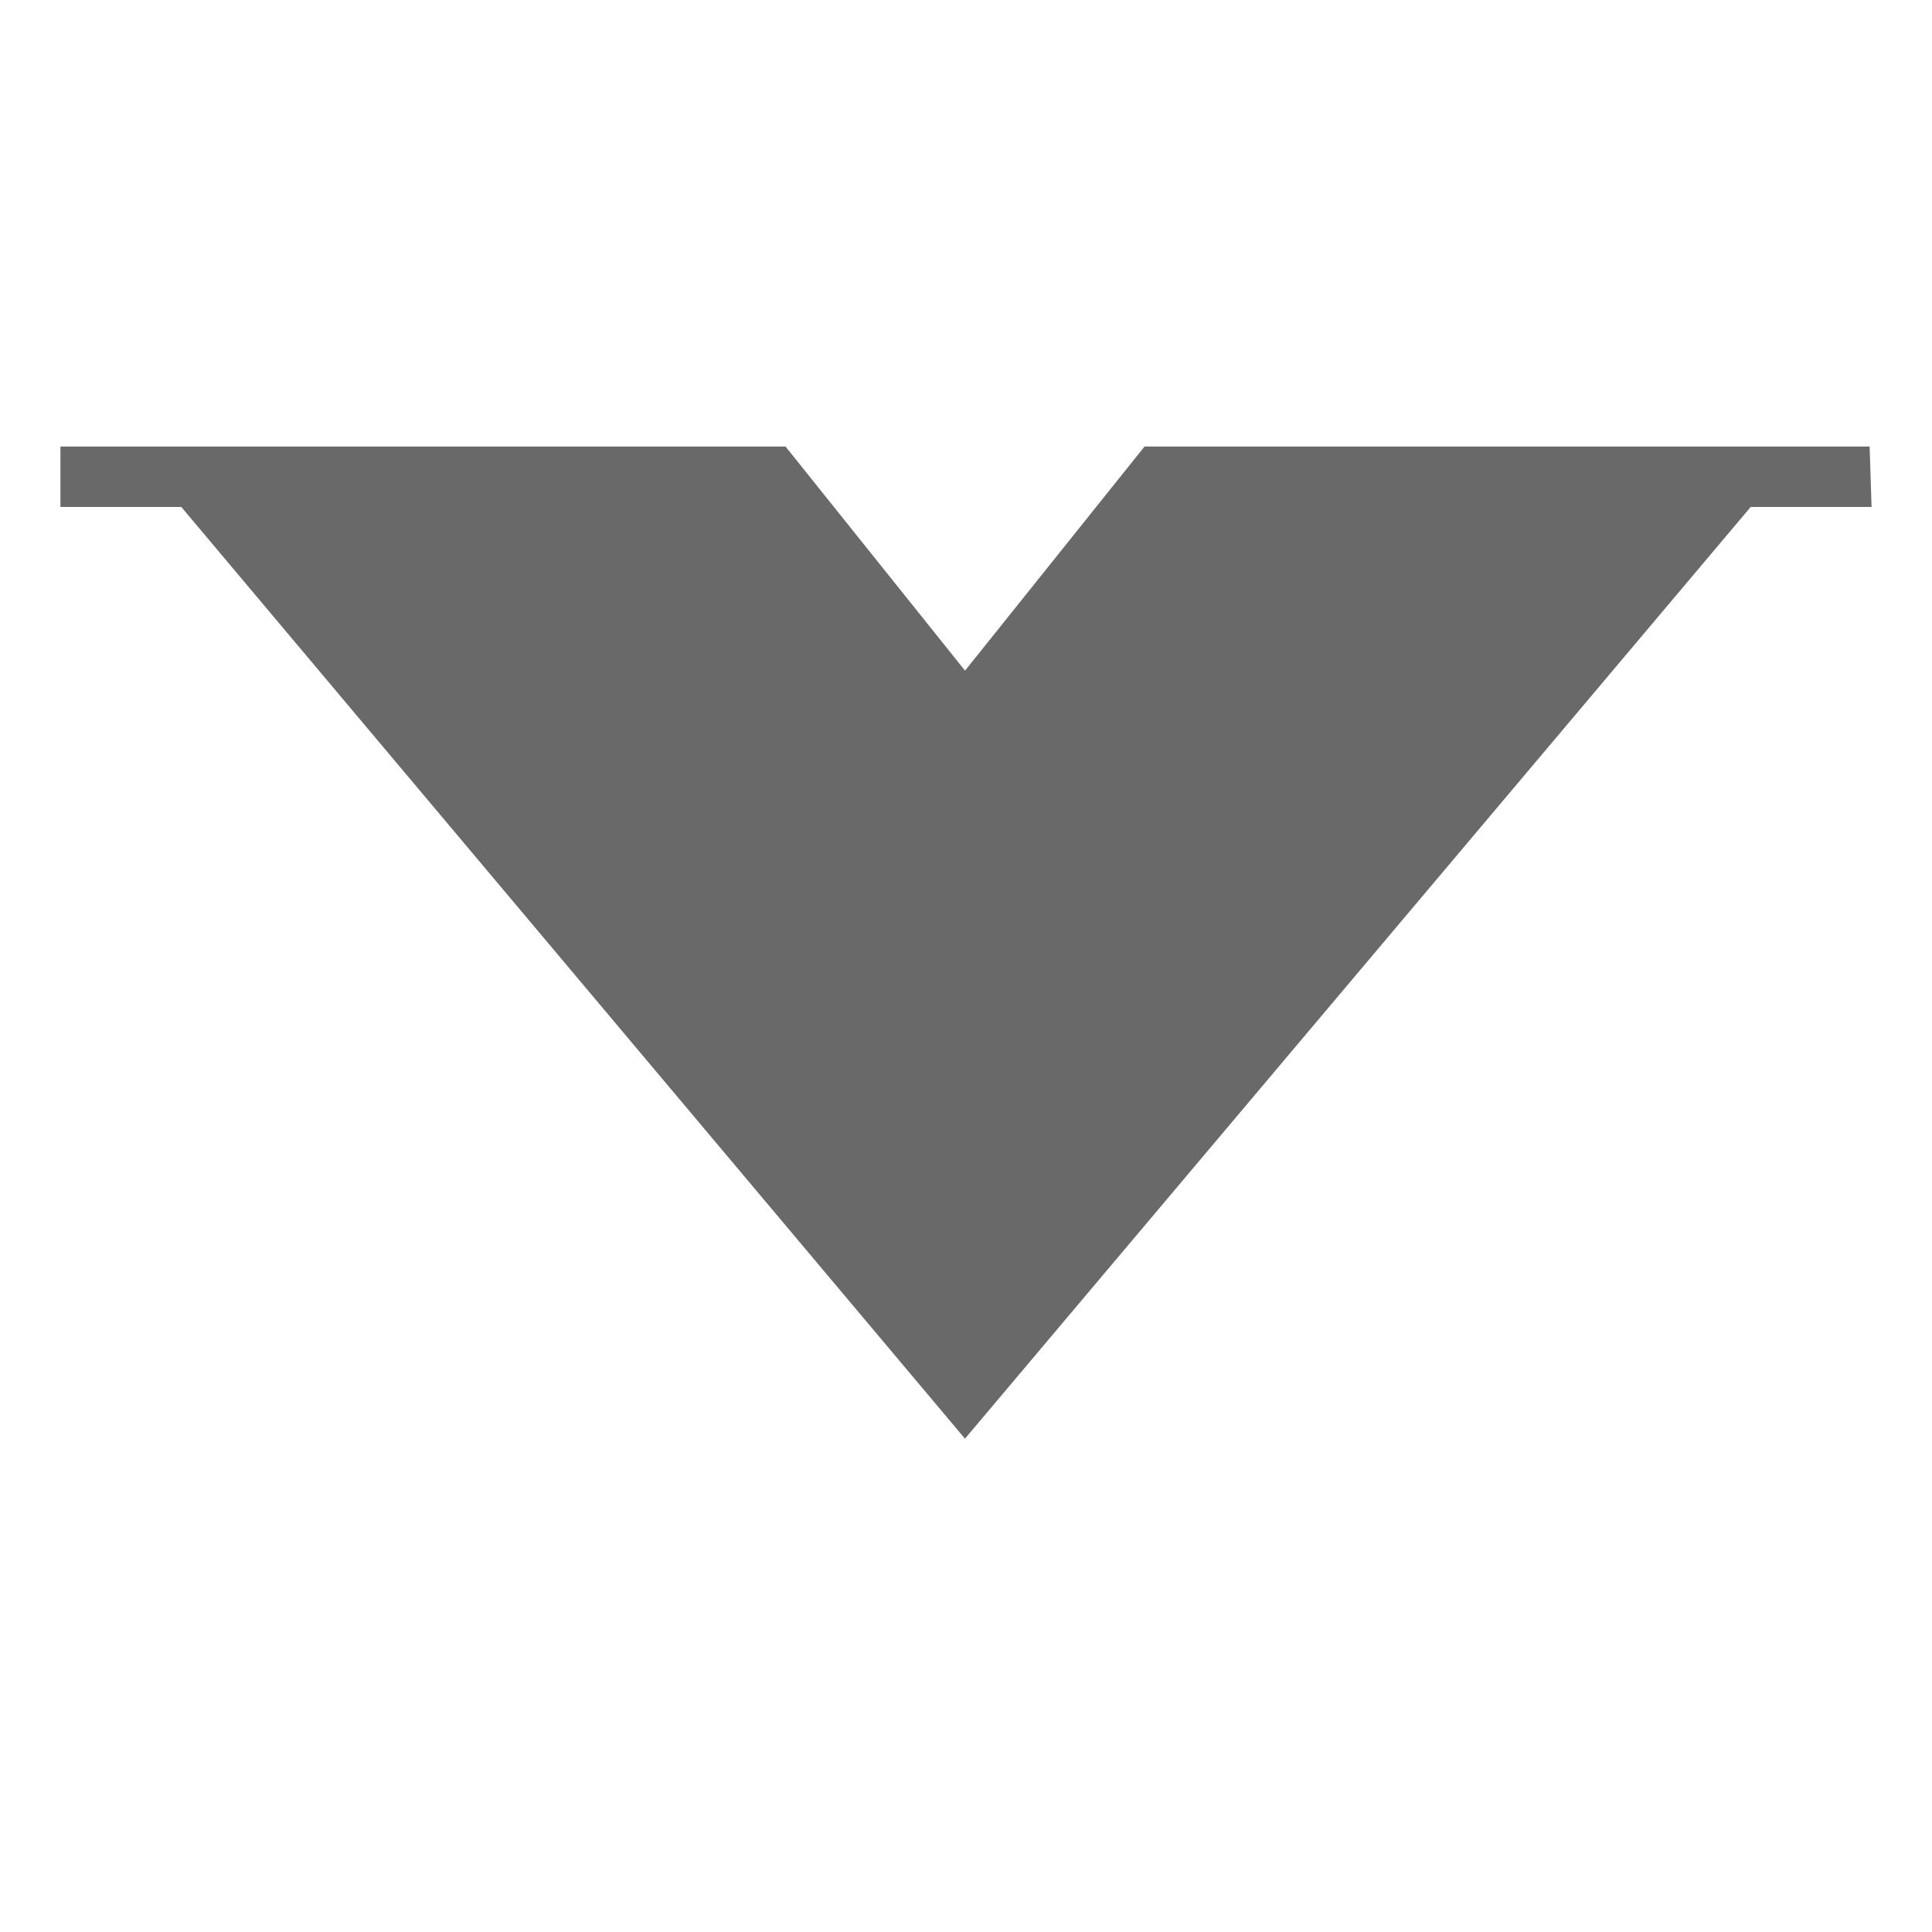
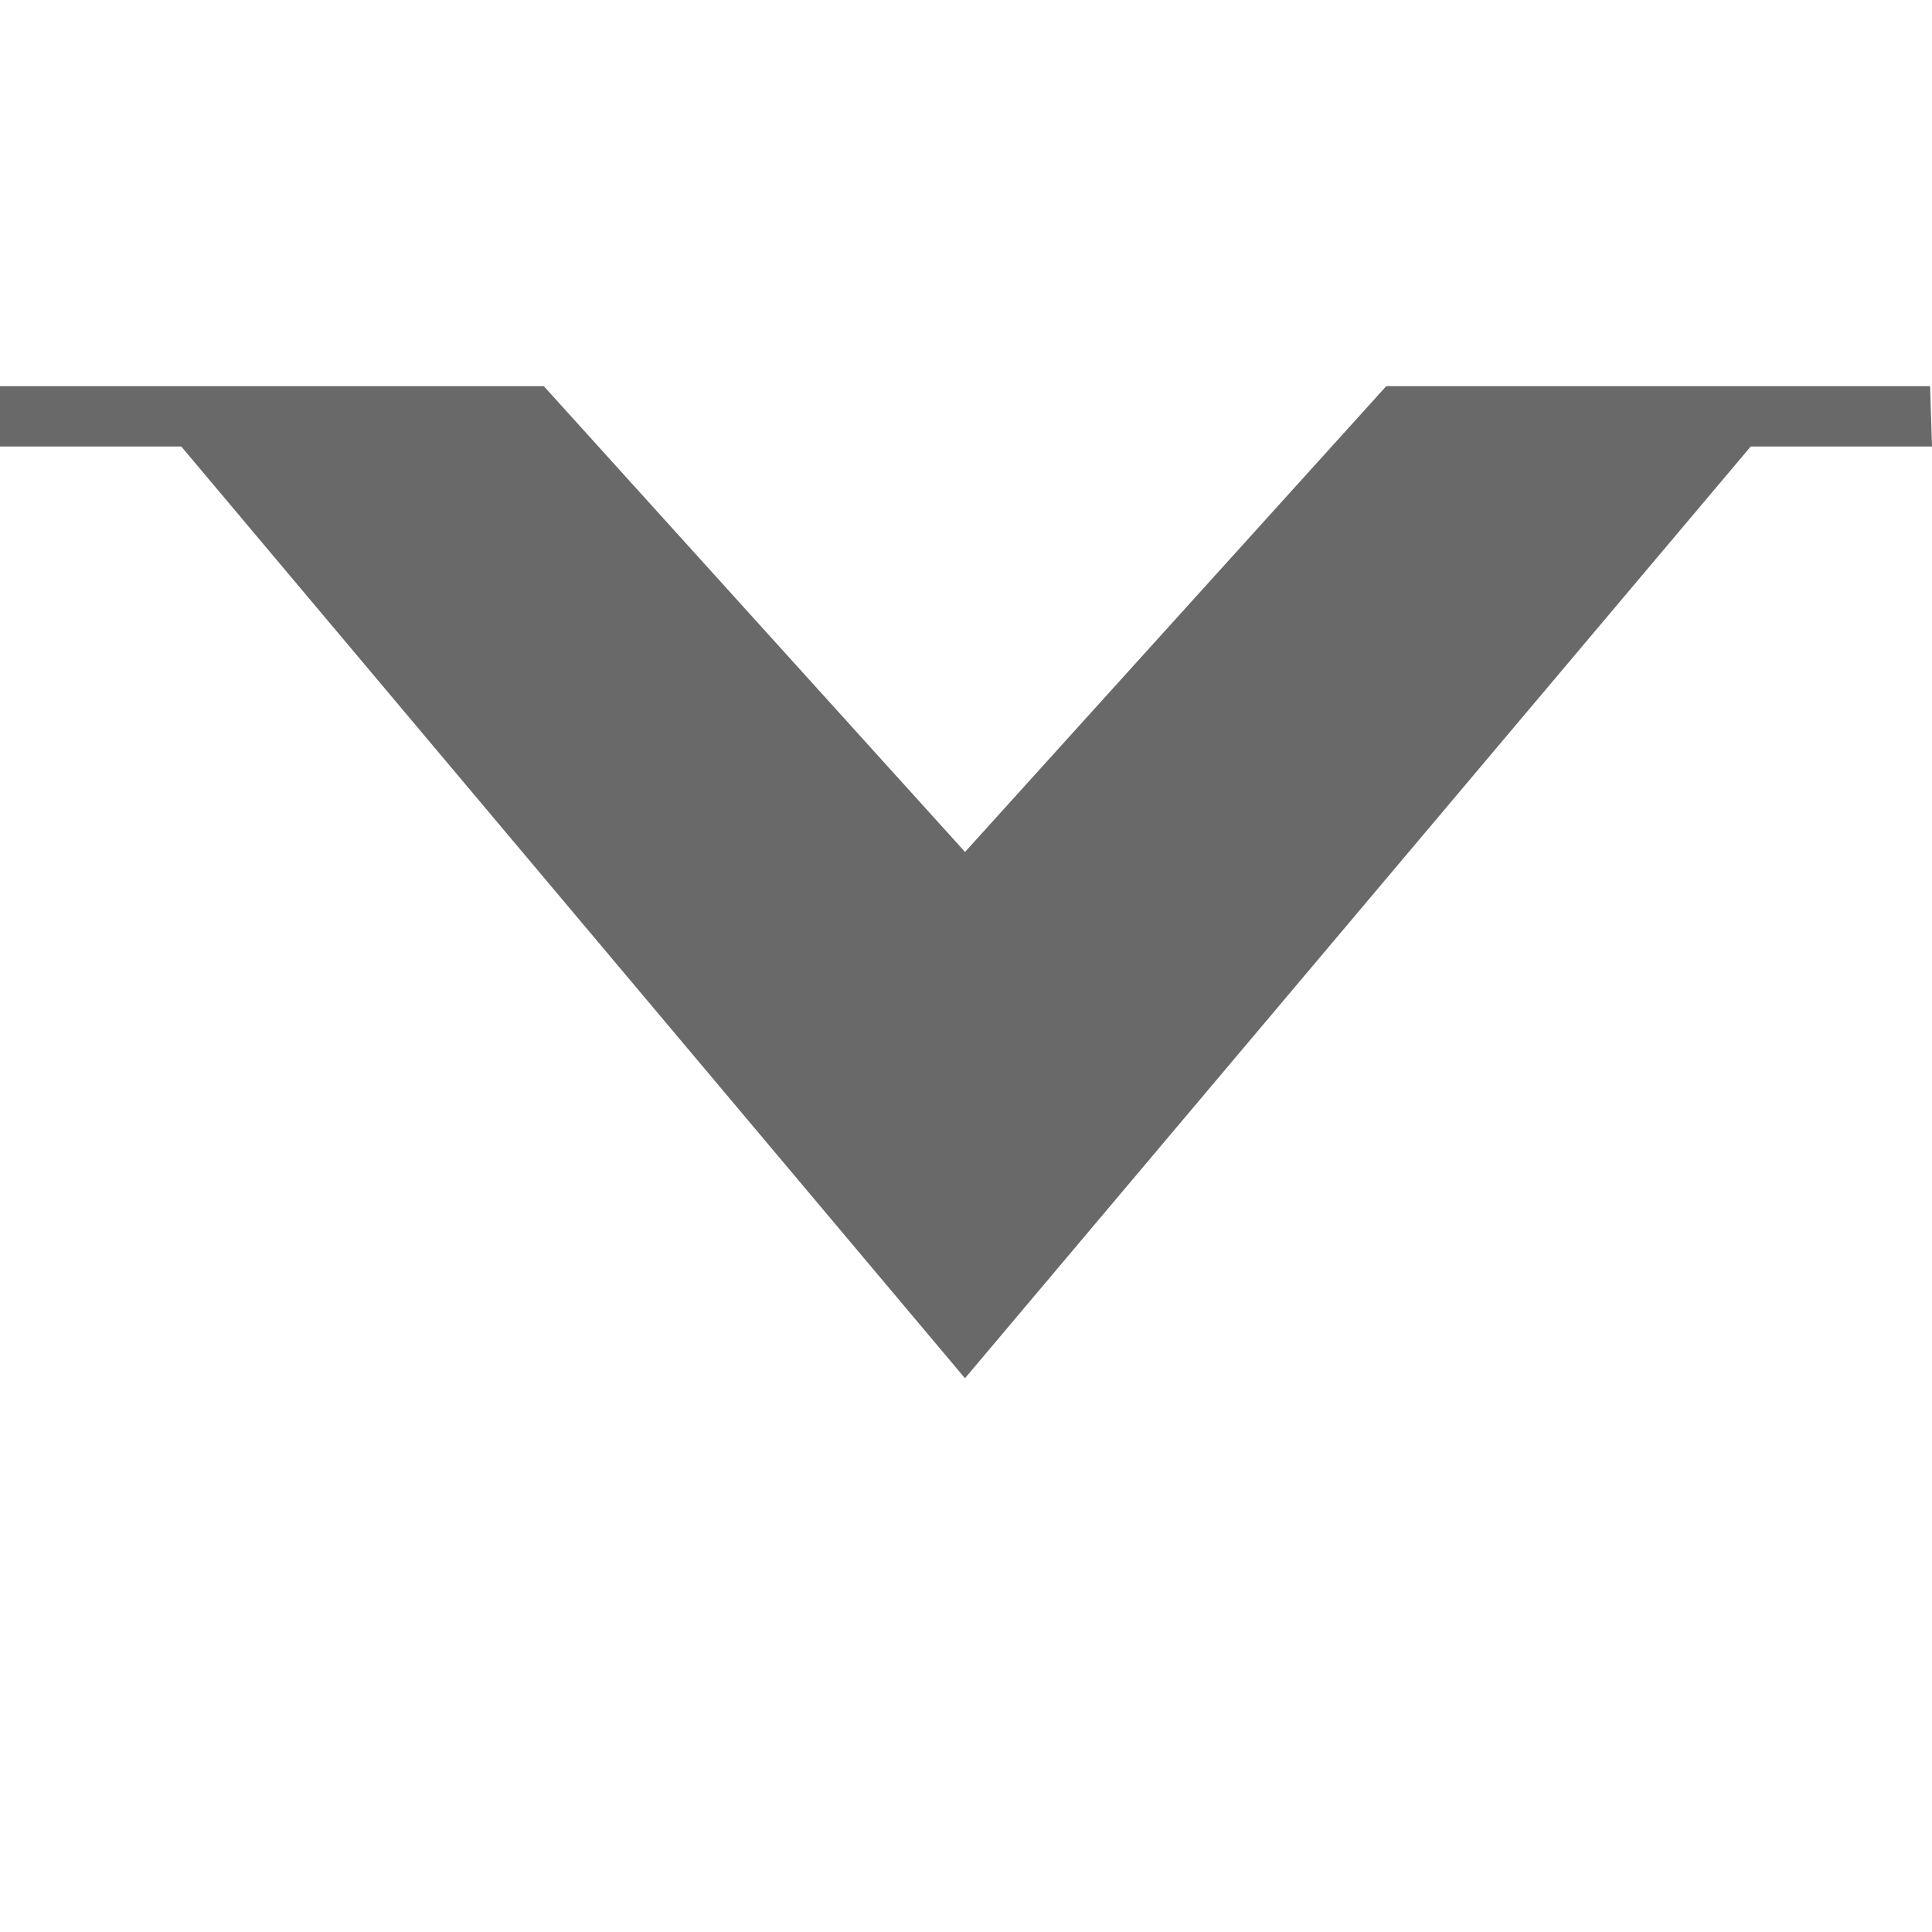
<svg xmlns="http://www.w3.org/2000/svg" version="1.1" id="Layer_1" x="0px" y="0px" width="32px" height="32px" viewBox="0 0 32 32" enable-background="new 0 0 32 32" xml:space="preserve">
-   <polygon fill-rule="evenodd" clip-rule="evenodd" fill="#696969" points="1.001,7.396 1.001,8.397 3.003,8.397 15.983,23.829   28.997,8.397 30.999,8.397 30.967,7.396 18.957,7.396 15.984,11.108 13.011,7.396 " />
+   <polygon fill-rule="evenodd" clip-rule="evenodd" fill="#696969" points="0,6.396 0,7.396 3.003,7.396 15.983,22.828 28.997,7.396   32,7.396 31.968,6.396 22.961,6.396 15.984,14.111 9.007,6.396 " />
</svg>
